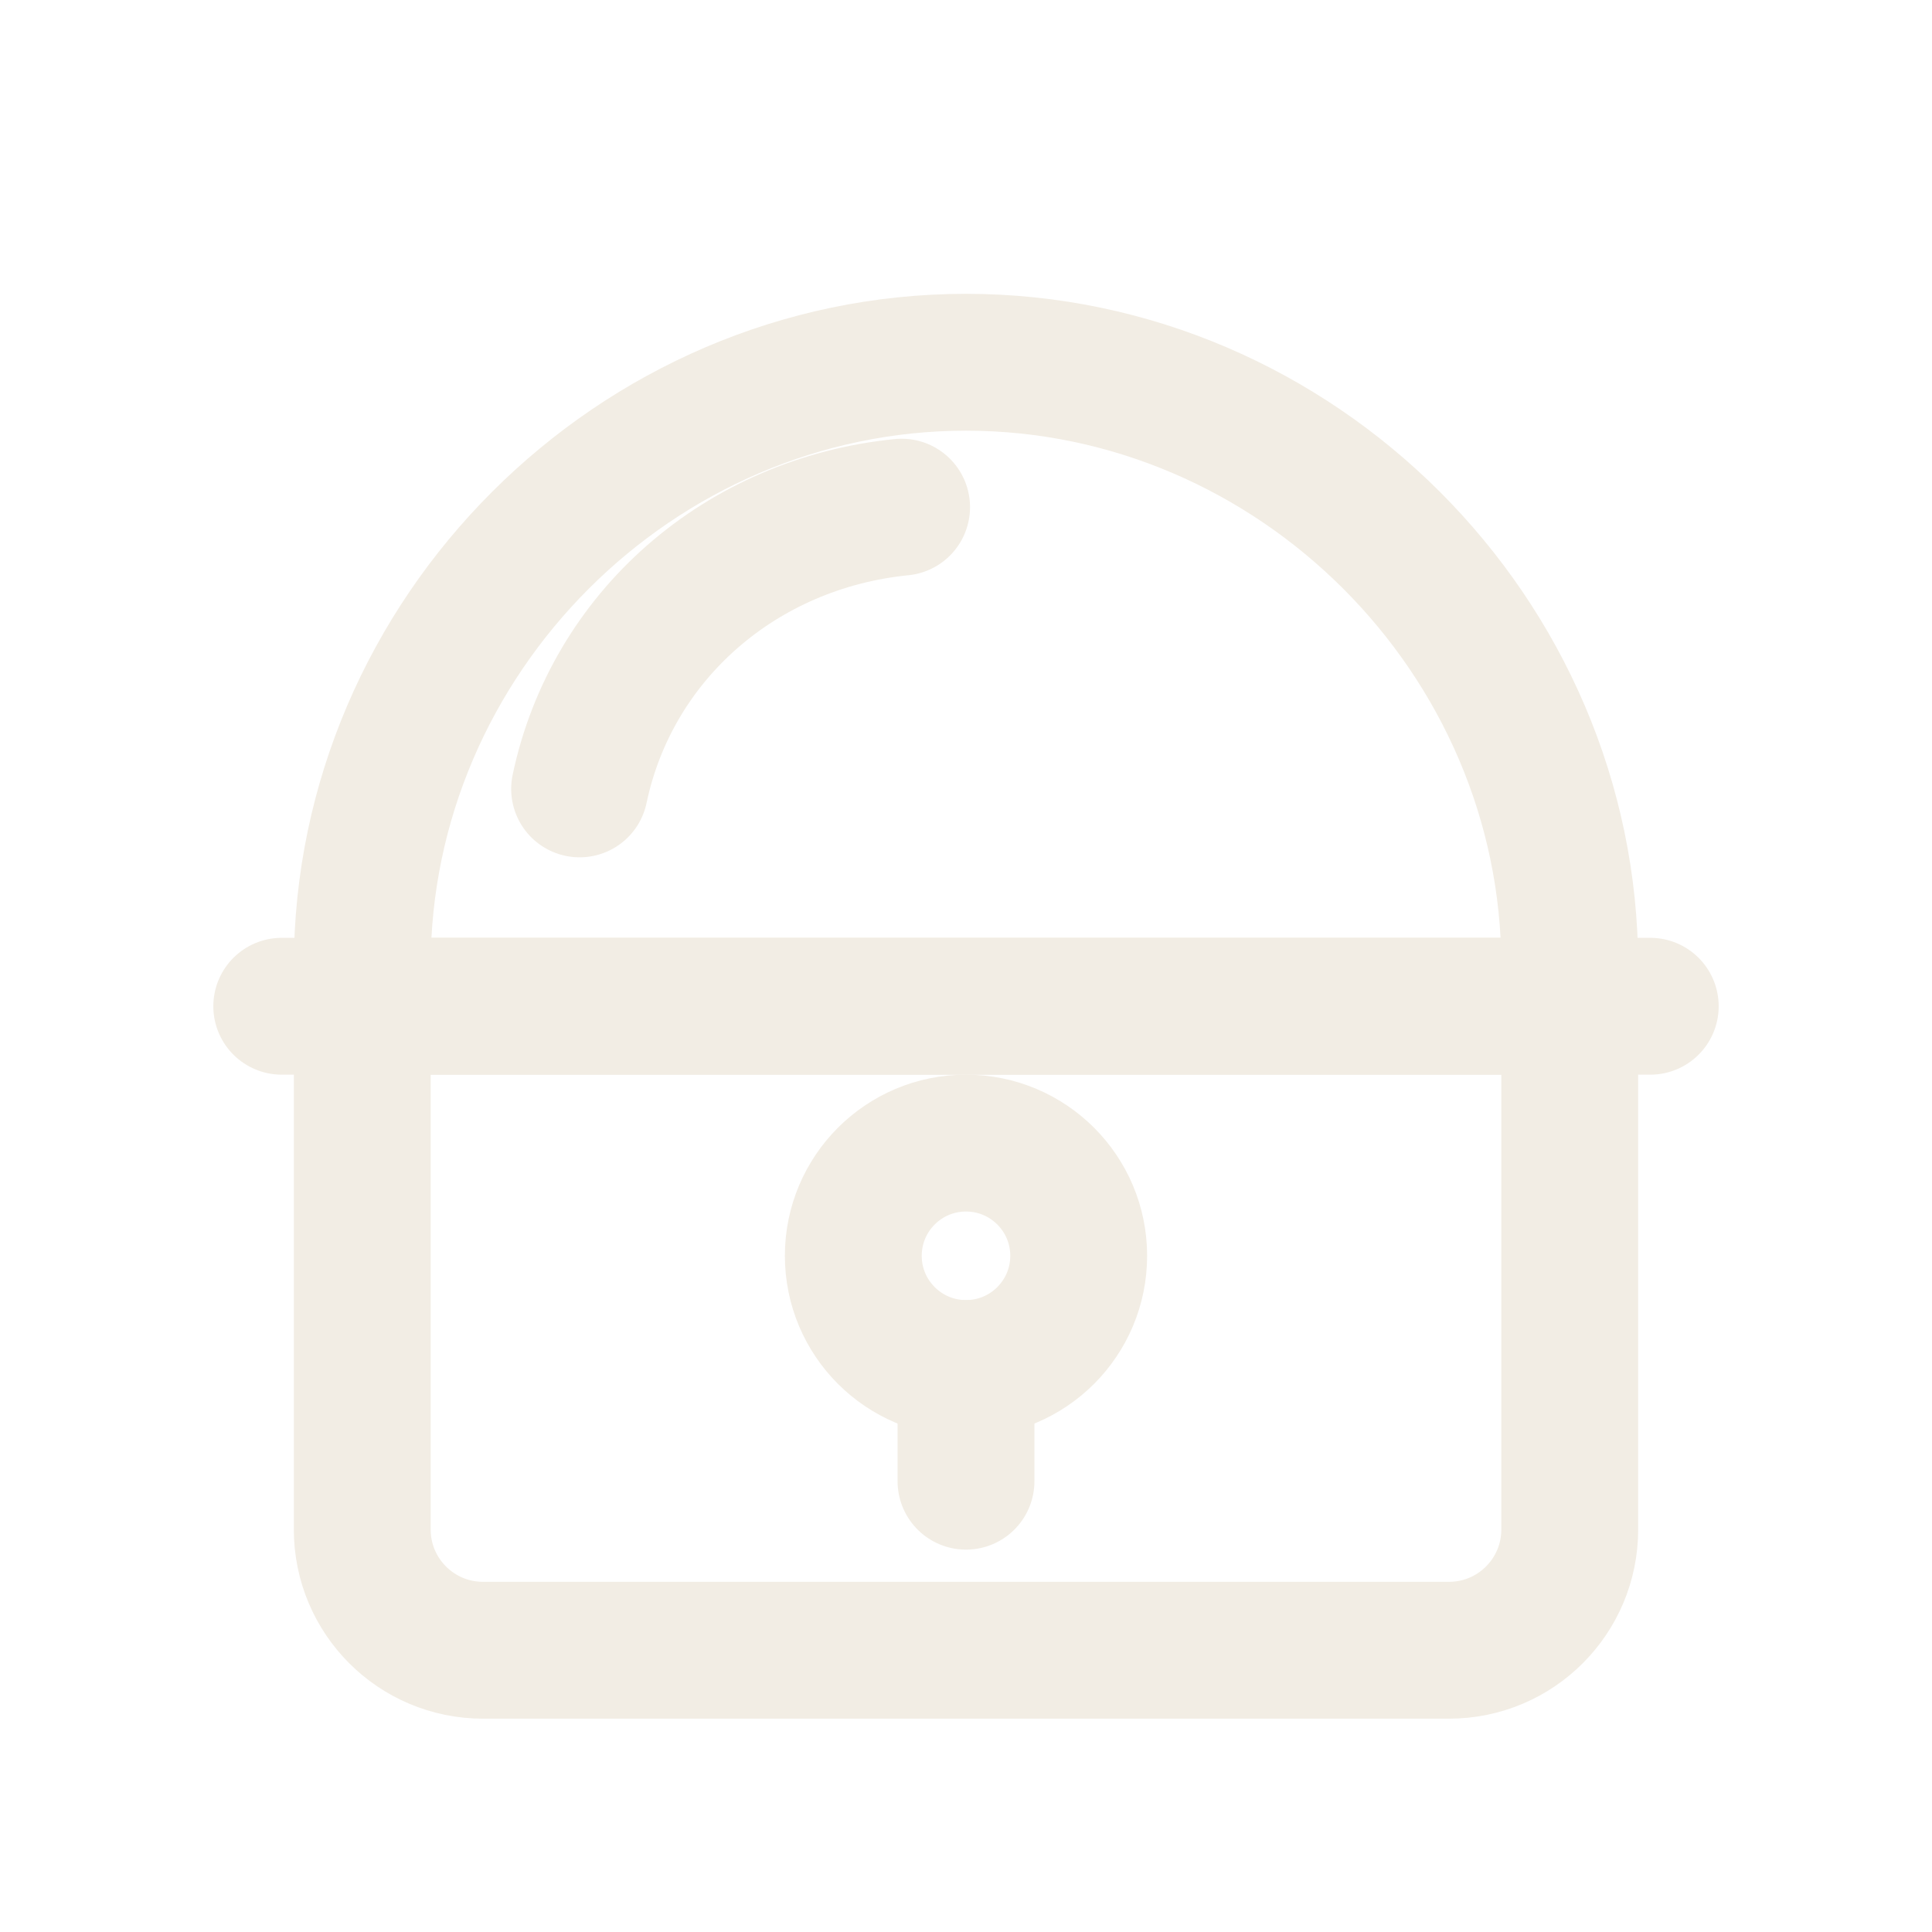
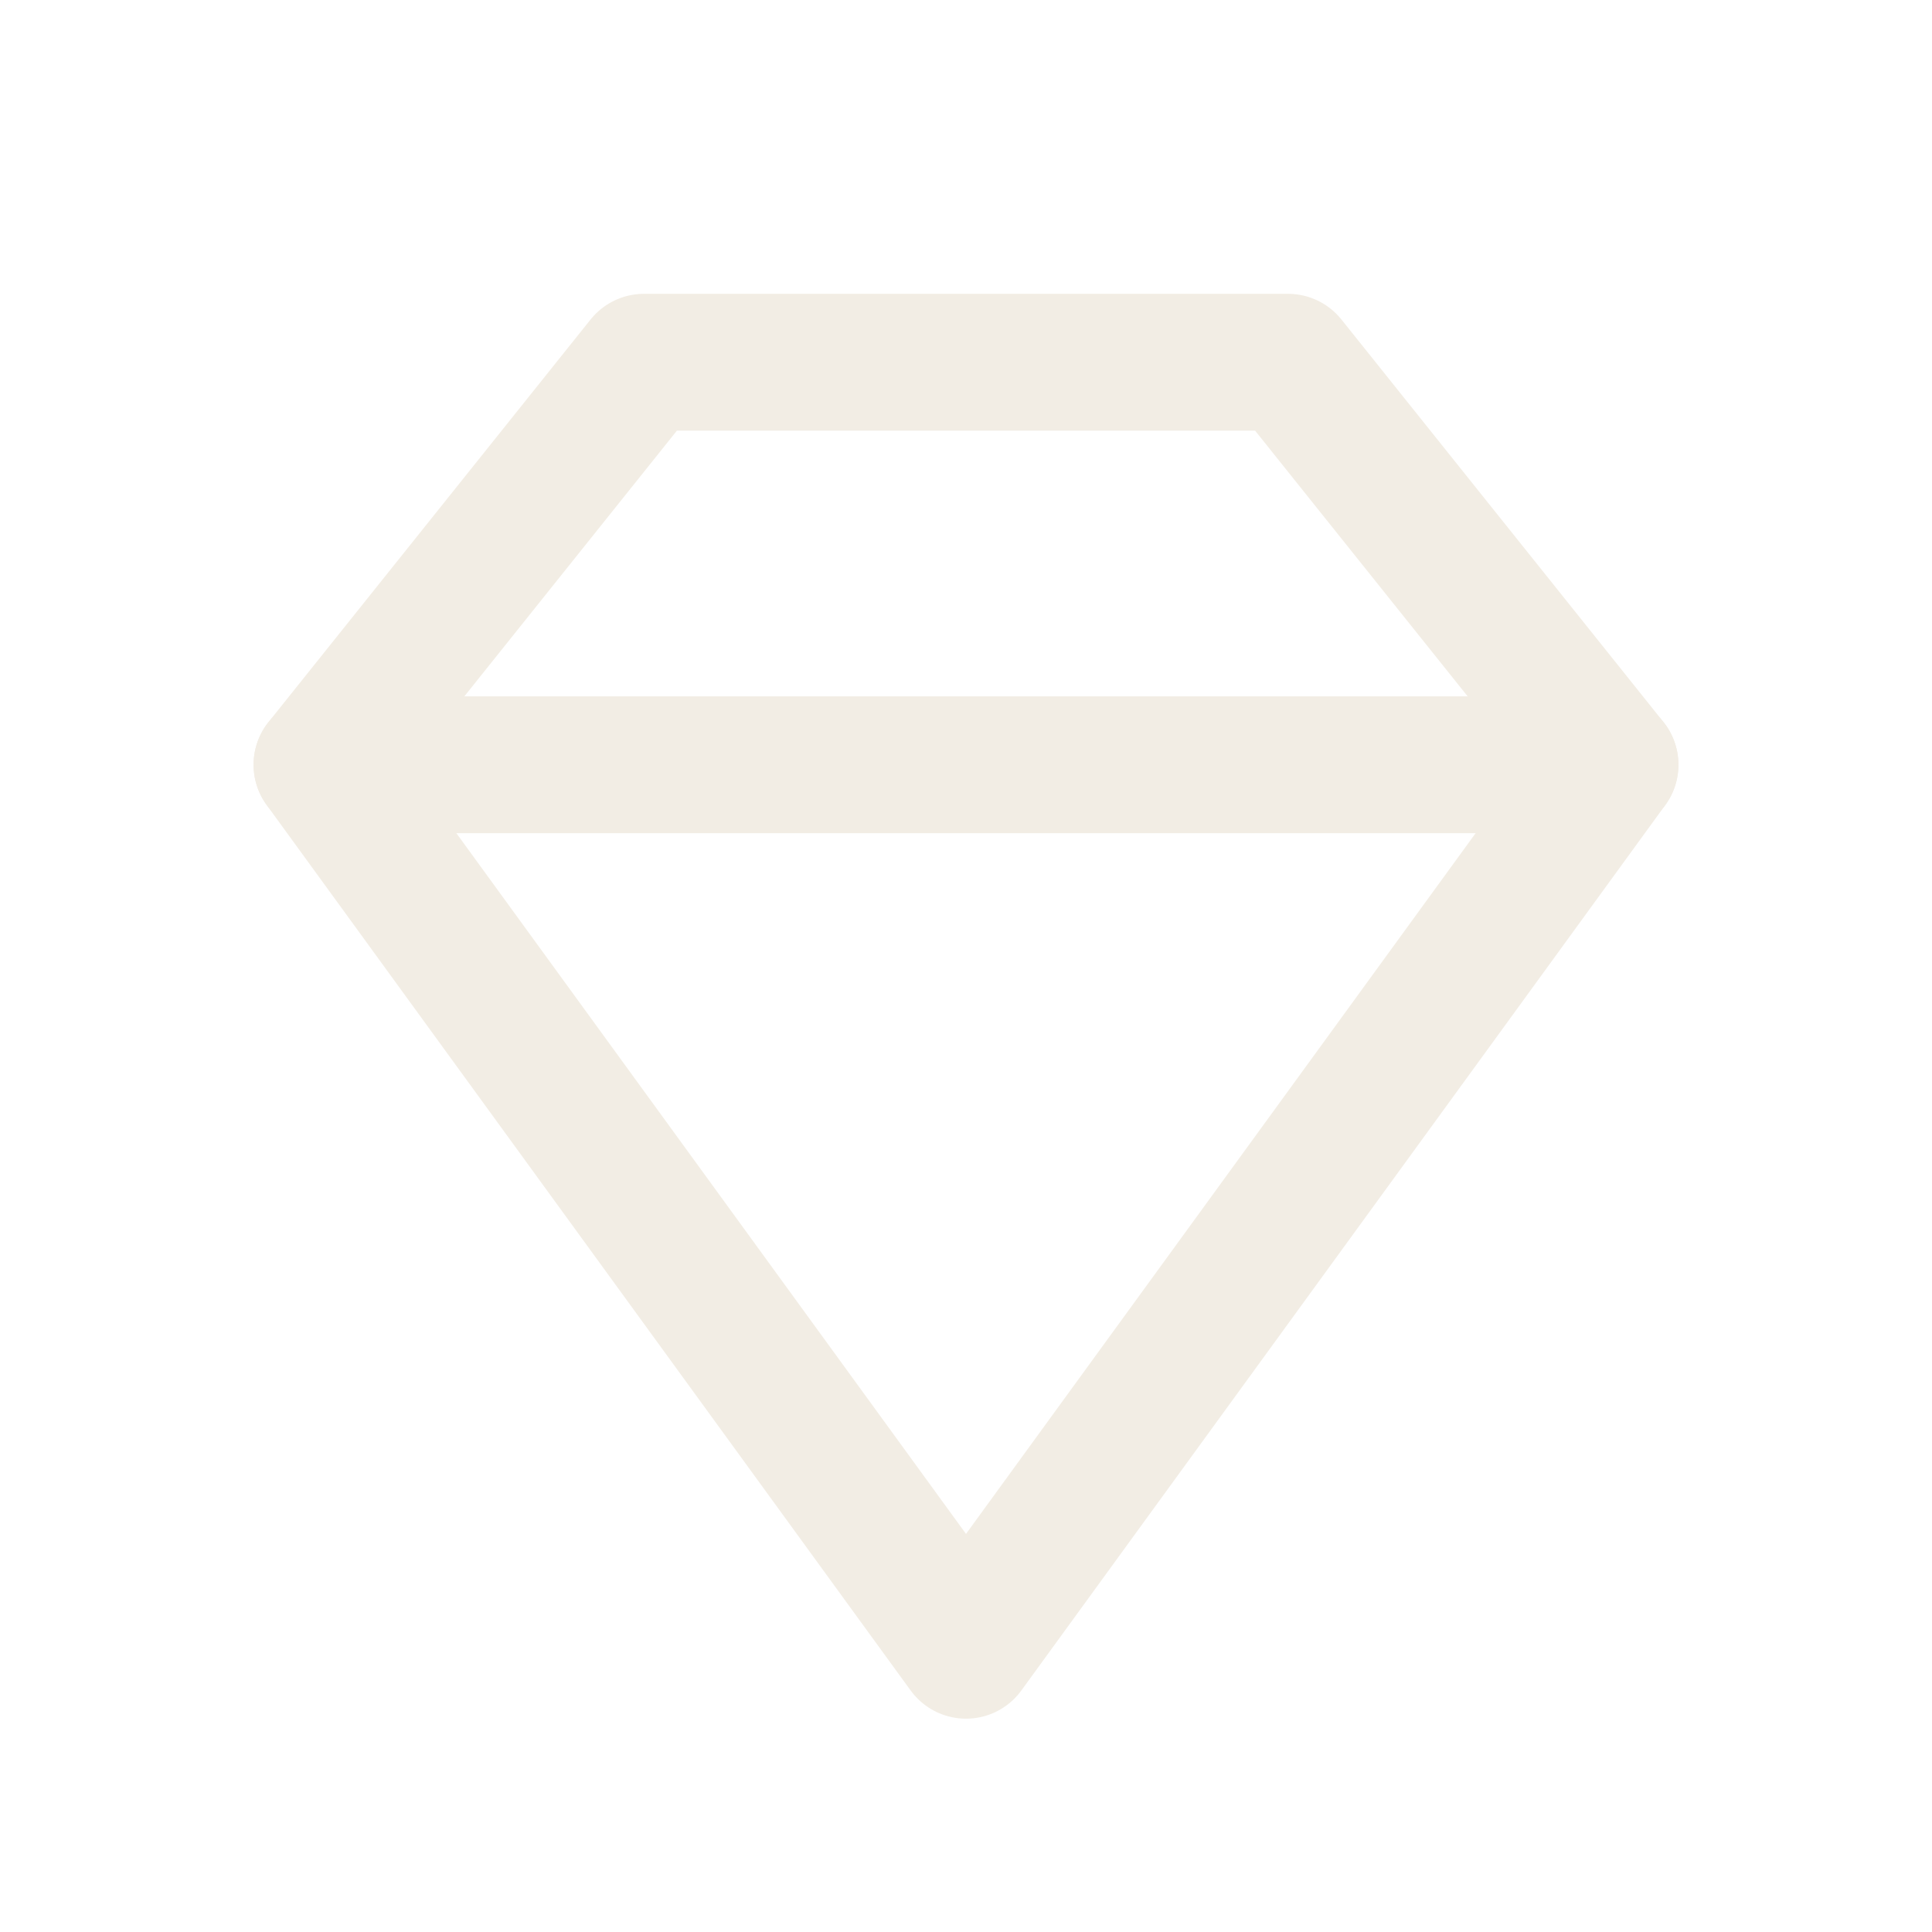
<svg xmlns="http://www.w3.org/2000/svg" viewBox="0 0 24 24" fill="none" stroke="#F2EDE4" stroke-width="1.7" stroke-linecap="round" stroke-linejoin="round">
-   <path d="M4.5 12.5V12c0-4.1 3.4-7.5 7.5-7.5s7.5 3.4 7.5 7.5v.5" />
-   <path d="M3.5 12.5h17" />
-   <path d="M4.5 12.5H19.5V19a1.5 1.5 0 0 1-1.5 1.5H6A1.5 1.5 0 0 1 4.5 19v-6.5z" />
-   <path d="M7.2 9.8c.4-1.9 2-3.3 4-3.5" />
-   <circle cx="12" cy="15.6" r="1.4" />
-   <path d="M12 17v1.4" />
+   <path d="M8 4.5h8l4 5-8 11-8-11 4-5z" />
+   <path d="M4 9.5h16" />
</svg>
